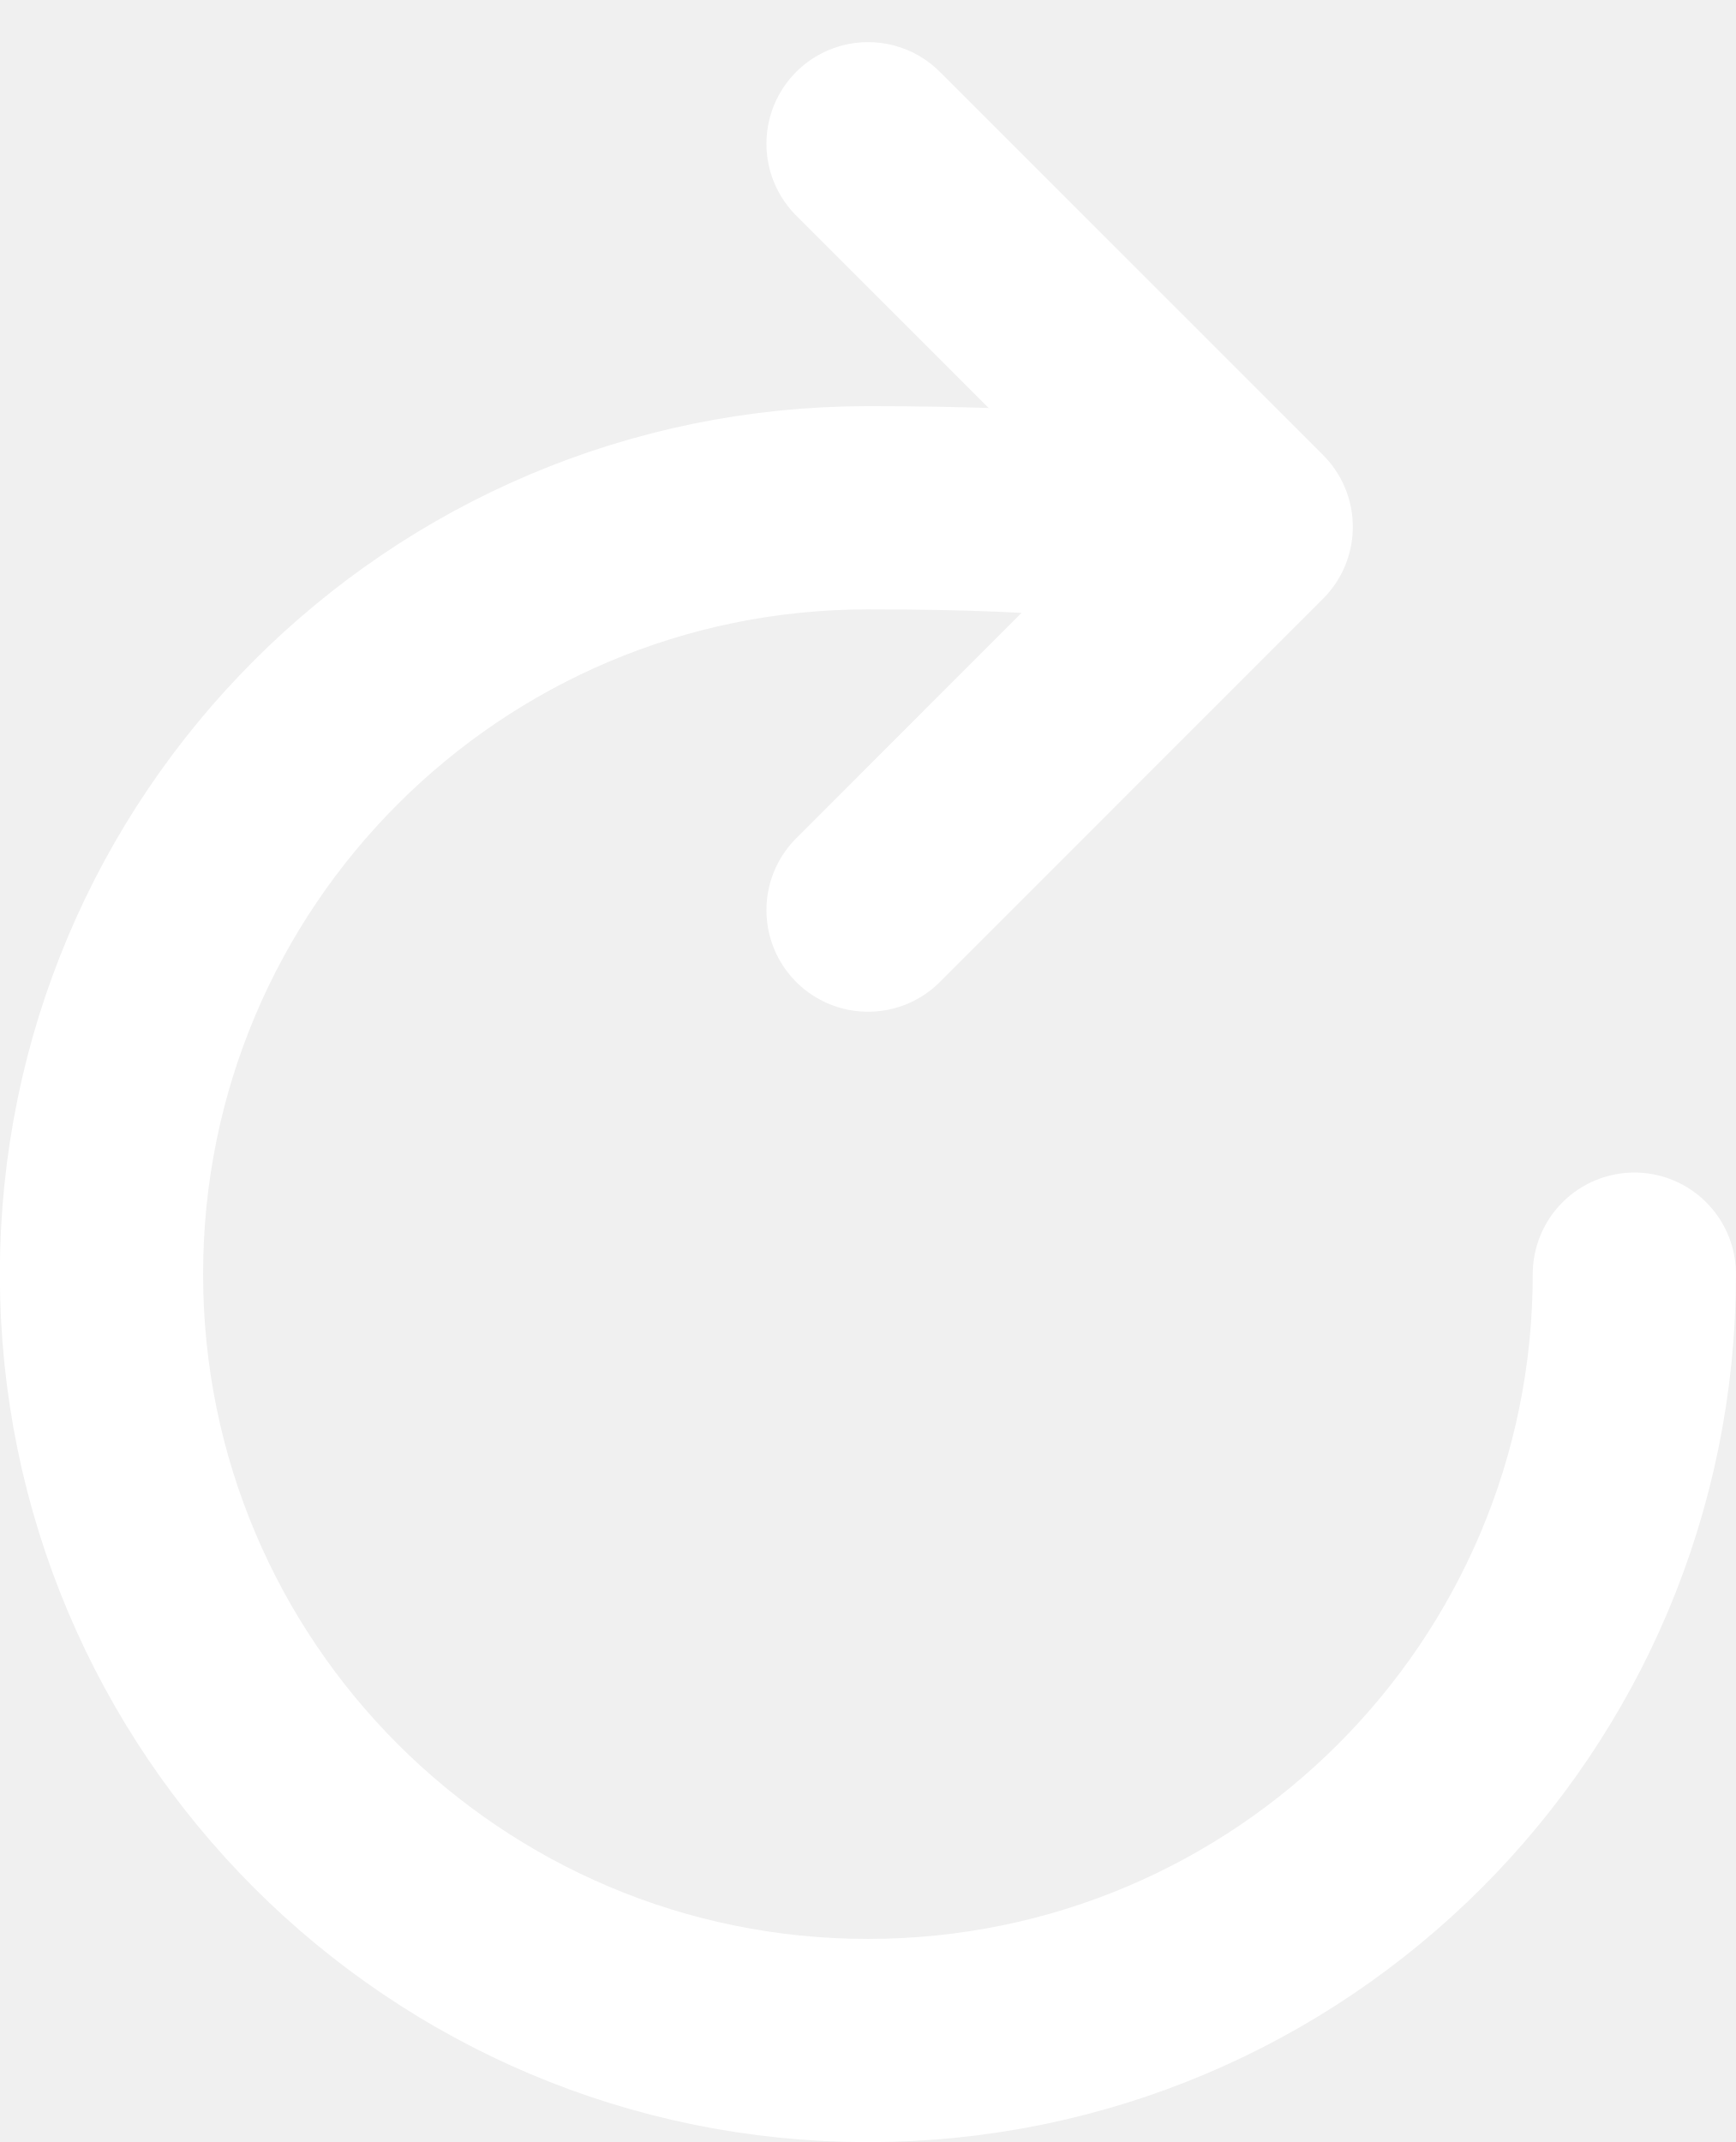
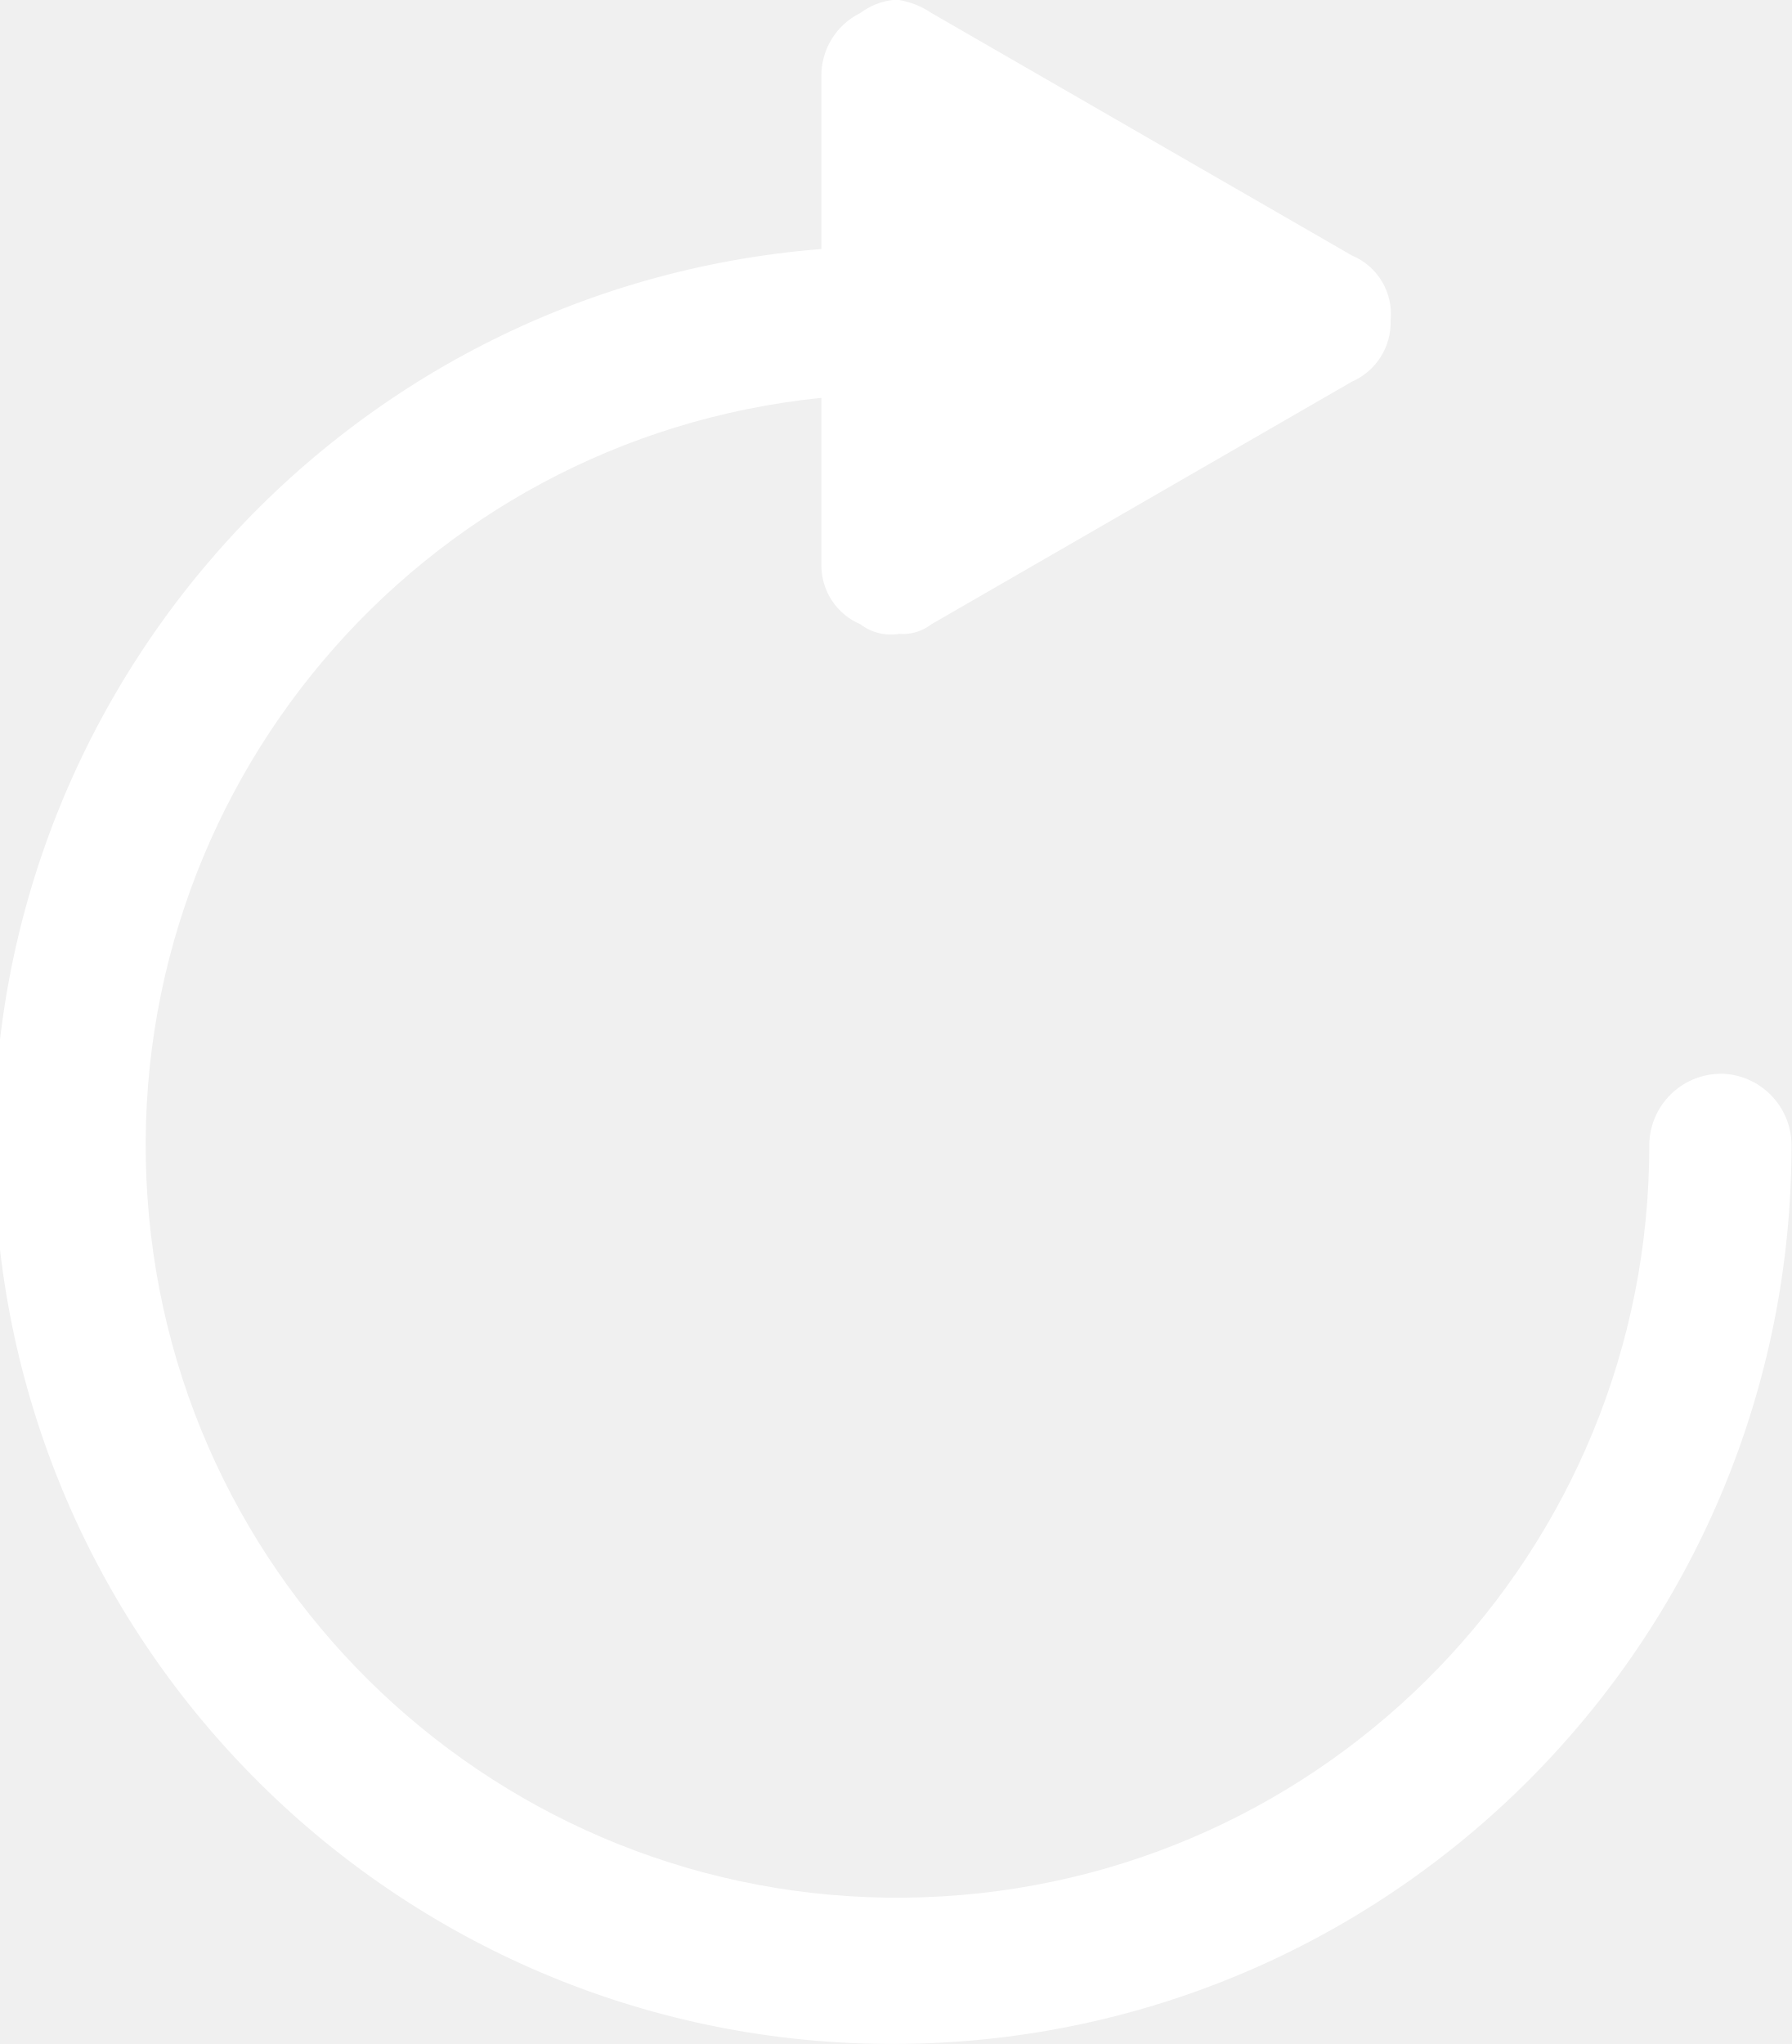
- <svg xmlns="http://www.w3.org/2000/svg" width="12.813" height="15.811" viewBox="0 0 12.813 15.811">
+ <svg xmlns="http://www.w3.org/2000/svg" width="21.802" height="24.872" viewBox="0 0 21.802 24.872">
  <defs>
-     <style>.a,.b{fill:none;stroke:#fff;stroke-linecap:round;stroke-width:1.5px;}.a{stroke-miterlimit:10;}.b{stroke-linejoin:round;}</style>
+     <style>.a{fill:#fff;fill-rule:evenodd;}</style>
  </defs>
-   <g transform="translate(-6 -3.017)">
-     <path class="a" d="M14.669,9.846s.861-.424-2.263-.424a5.657,5.657,0,1,0,5.657,5.657" transform="translate(0 -2.657)" />
-     <path class="b" d="M18,4.078l2.828,2.828L18,9.735" transform="translate(-5.593)" />
-   </g>
+   <path class="a" d="M716.542,294.513a.874.874,0,0,0-.867.865,9.149,9.149,0,1,1-10.075-9.09v2.046a.777.777,0,0,0,.474.709.614.614,0,0,0,.472.117.565.565,0,0,0,.393-.117l5.117-2.952a.785.785,0,0,0,.471-.748.77.77,0,0,0-.471-.787l-5.117-2.951a1.007,1.007,0,0,0-.393-.158h-.079a.818.818,0,0,0-.393.158.849.849,0,0,0-.474.787v2.085a10.938,10.938,0,1,0,11.806,10.9.873.873,0,0,0-.865-.865Z" transform="translate(-695.604 -281.447)" />
</svg>
